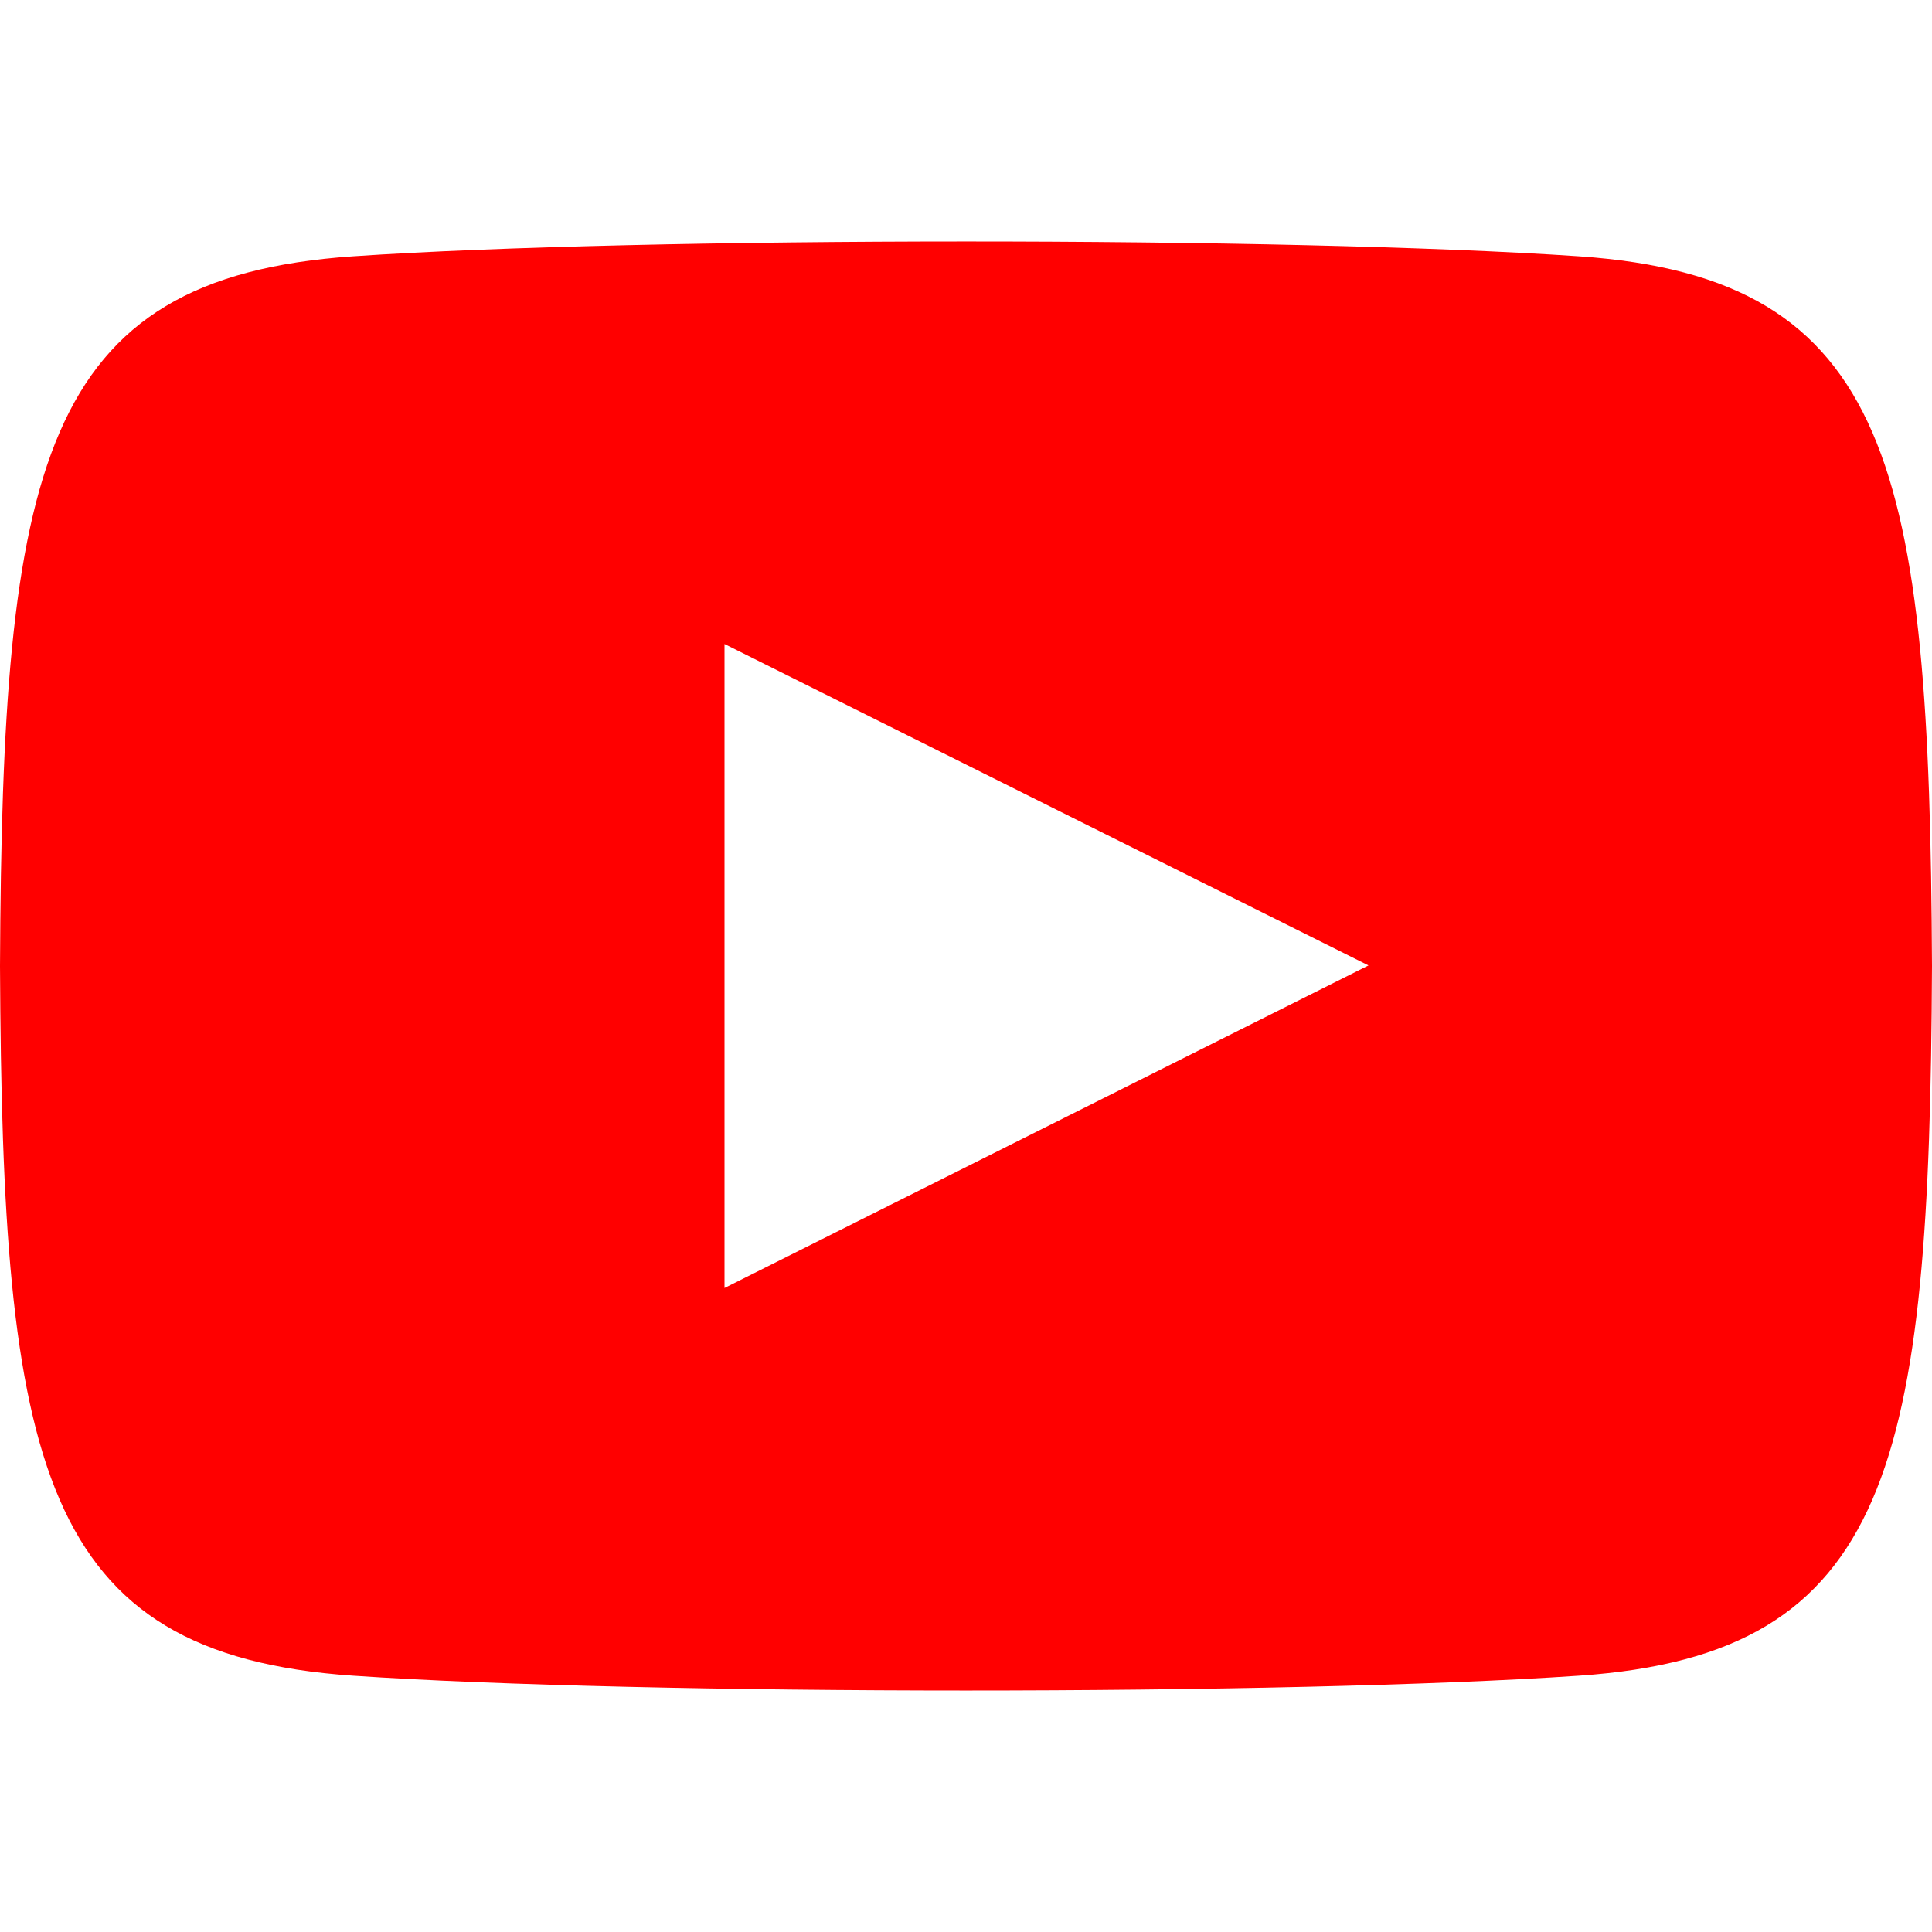
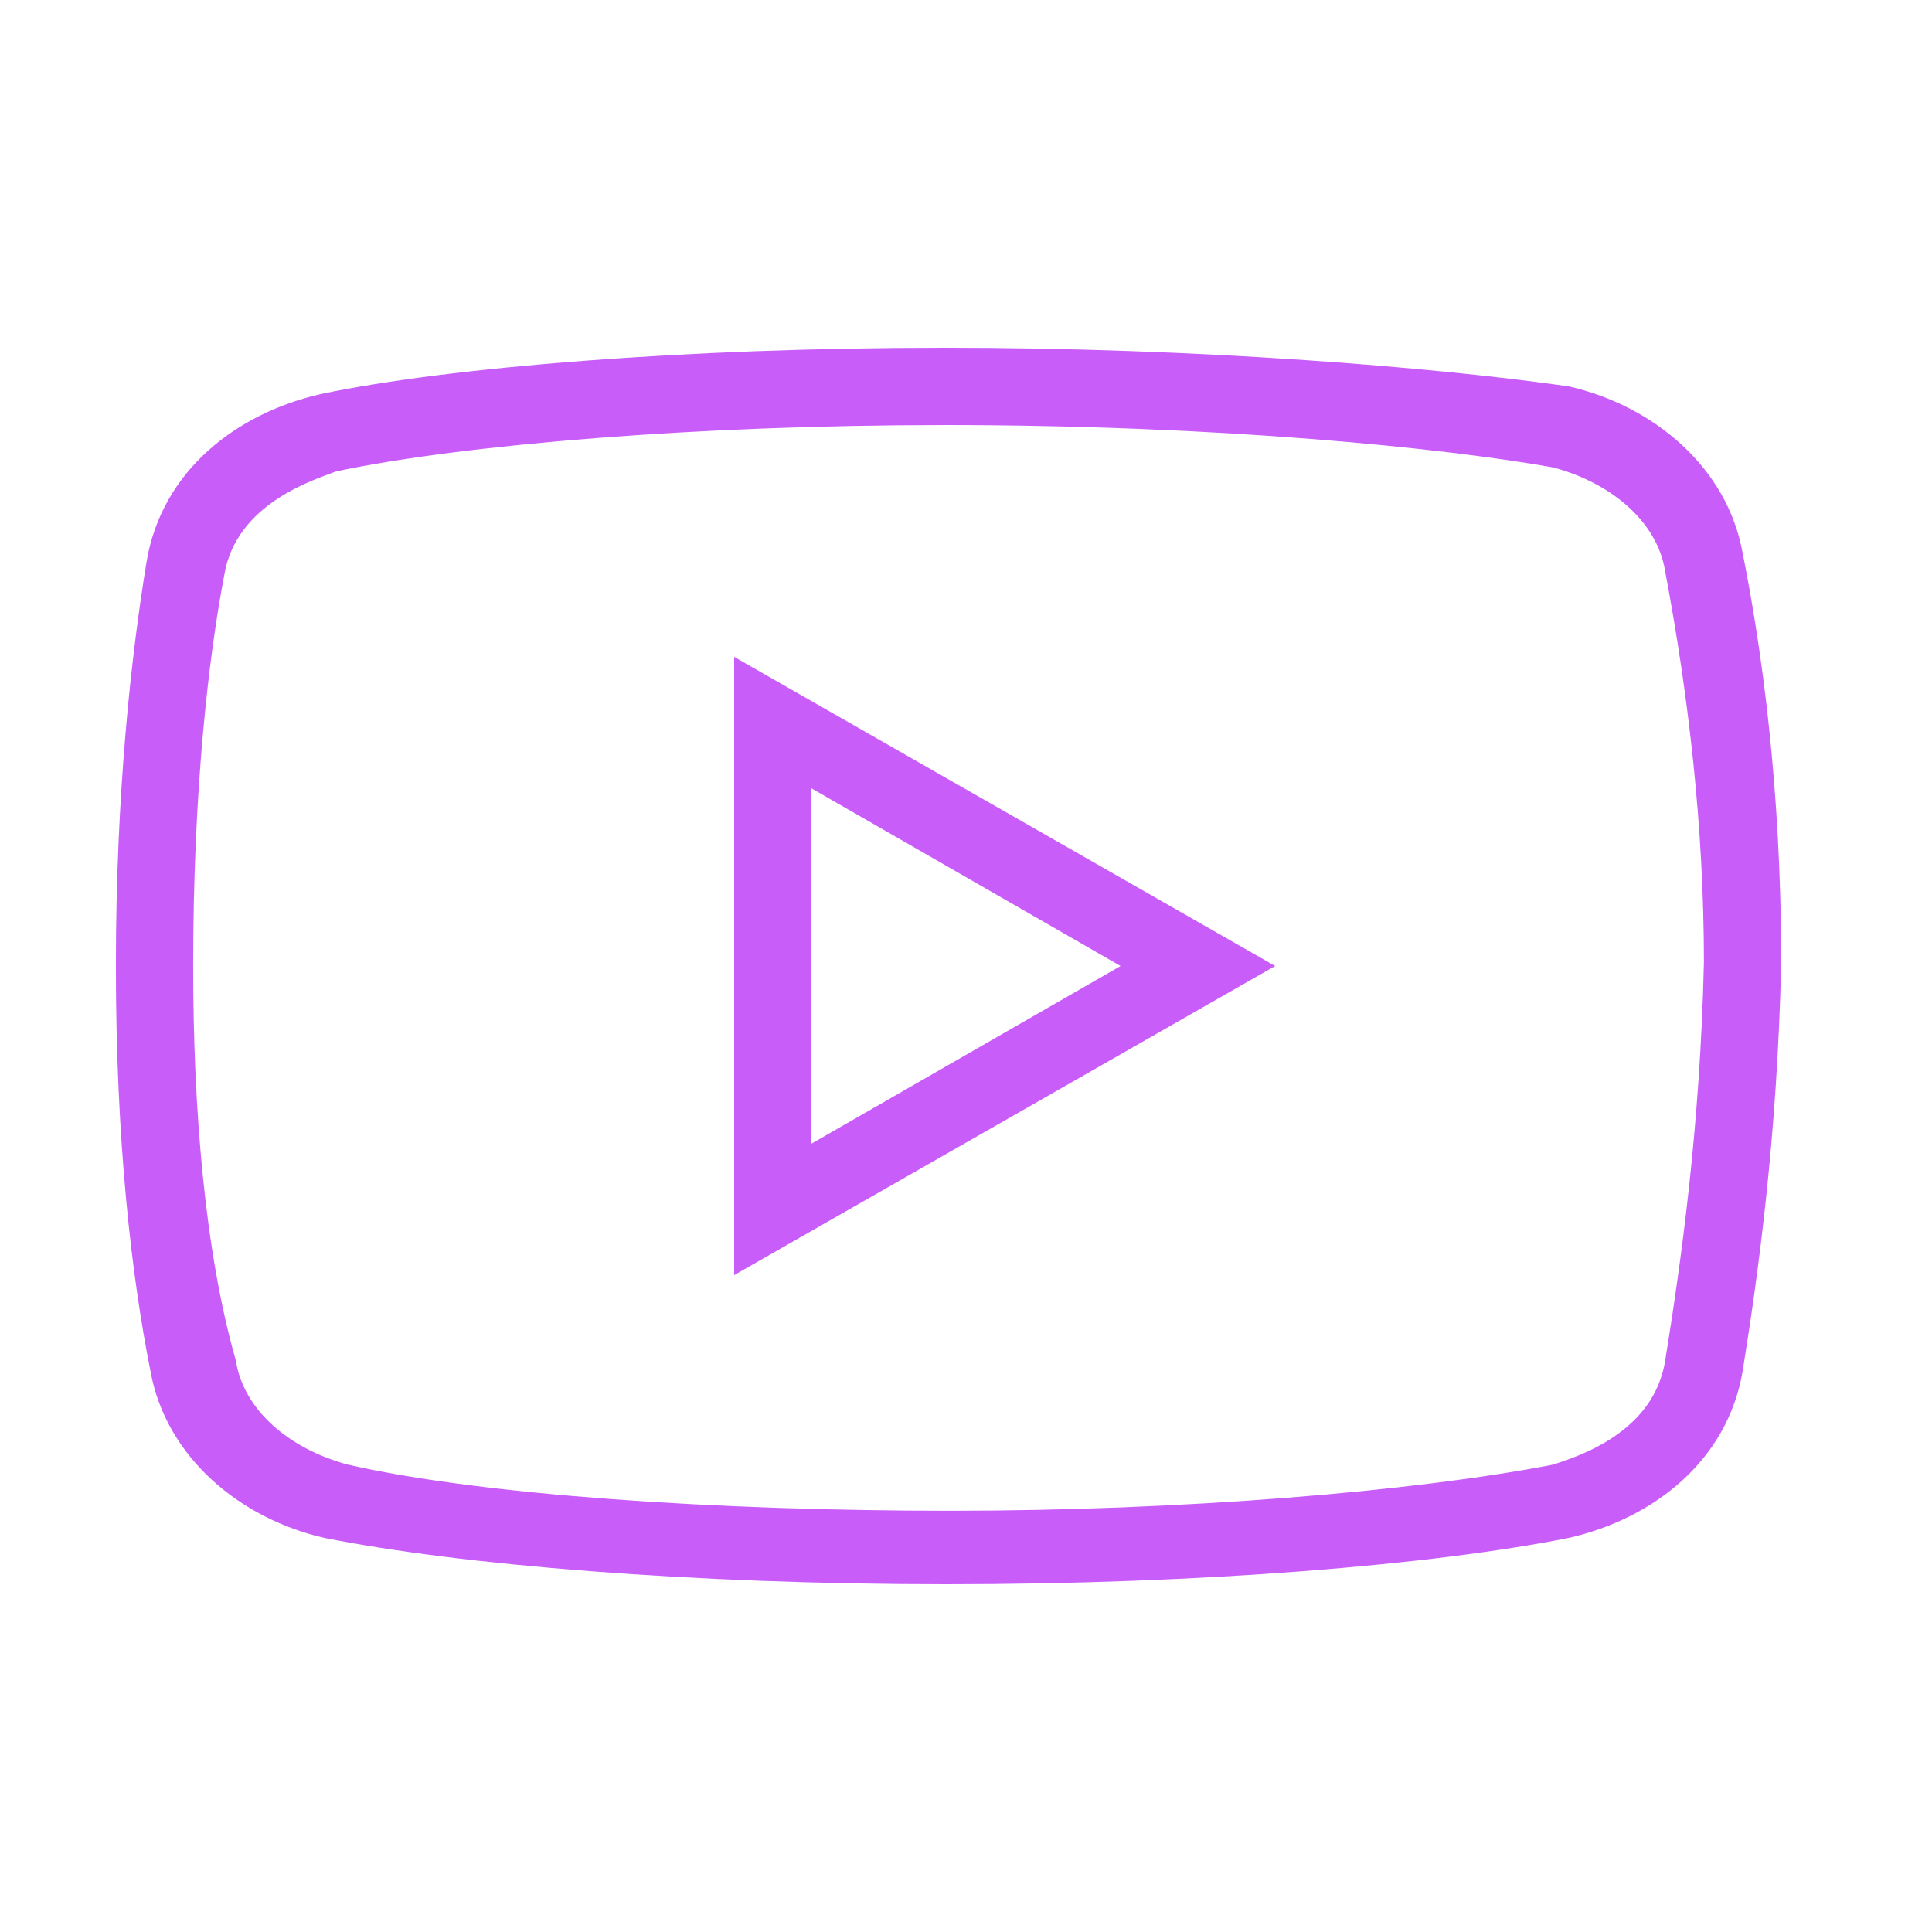
- <svg xmlns="http://www.w3.org/2000/svg" viewBox="0 0 24 24" width="35" height="35" fill="#FF0000">
-   <path d="M19.615 3.184c-3.604-.246-11.631-.245-15.23 0-3.897.266-4.356 2.62-4.385 8.816.029 6.185.484 8.549 4.385 8.816 3.6.245 11.626.246 15.23 0 3.897-.266 4.356-2.62 4.385-8.816-.029-6.185-.484-8.549-4.385-8.816zm-10.615 12.816v-8l8 3.993-8 4.007z" />
+ <svg xmlns="http://www.w3.org/2000/svg" viewBox="0,0,256,256" width="100px" height="100px" fill-rule="nonzero">
+   <g fill="#c95df9" fill-rule="nonzero" stroke="none" stroke-width="1" stroke-linecap="butt" stroke-linejoin="miter" stroke-miterlimit="10" stroke-dasharray="" stroke-dashoffset="0" font-family="none" font-weight="none" font-size="none" text-anchor="none" style="mix-blend-mode: normal">
+     <g transform="scale(5.12,5.12)">
+       <path d="M24.402,9c-6.602,0 -12.801,0.5 -16.102,1.199c-2.199,0.5 -4.102,2 -4.5,4.301c-0.398,2.398 -0.801,6 -0.801,10.5c0,4.5 0.398,8 0.898,10.5c0.402,2.199 2.301,3.801 4.5,4.301c3.504,0.699 9.5,1.199 16.102,1.199c6.602,0 12.598,-0.5 16.098,-1.199c2.203,-0.5 4.102,-2 4.5,-4.301c0.402,-2.5 0.902,-6.098 1,-10.598c0,-4.5 -0.5,-8.102 -1,-10.602c-0.398,-2.199 -2.297,-3.801 -4.5,-4.301c-3.5,-0.5 -9.598,-1 -16.195,-1zM24.402,11c7.199,0 12.996,0.598 15.797,1.098c1.5,0.402 2.699,1.402 2.898,2.703c0.602,3.199 1,6.602 1,10.102c-0.098,4.297 -0.598,7.797 -1,10.297c-0.297,1.898 -2.297,2.5 -2.898,2.703c-3.602,0.699 -9.602,1.195 -15.602,1.195c-6,0 -12.098,-0.398 -15.598,-1.195c-1.5,-0.402 -2.699,-1.402 -2.898,-2.703c-0.801,-2.801 -1.102,-6.5 -1.102,-10.199c0,-4.602 0.402,-8 0.801,-10.098c0.301,-1.902 2.398,-2.504 2.898,-2.703c3.301,-0.699 9.402,-1.199 15.703,-1.199zM19,17v16l14,-8zM21,20.402l8,4.598l-8,4.598z" />
+     </g>
+   </g>
</svg>
